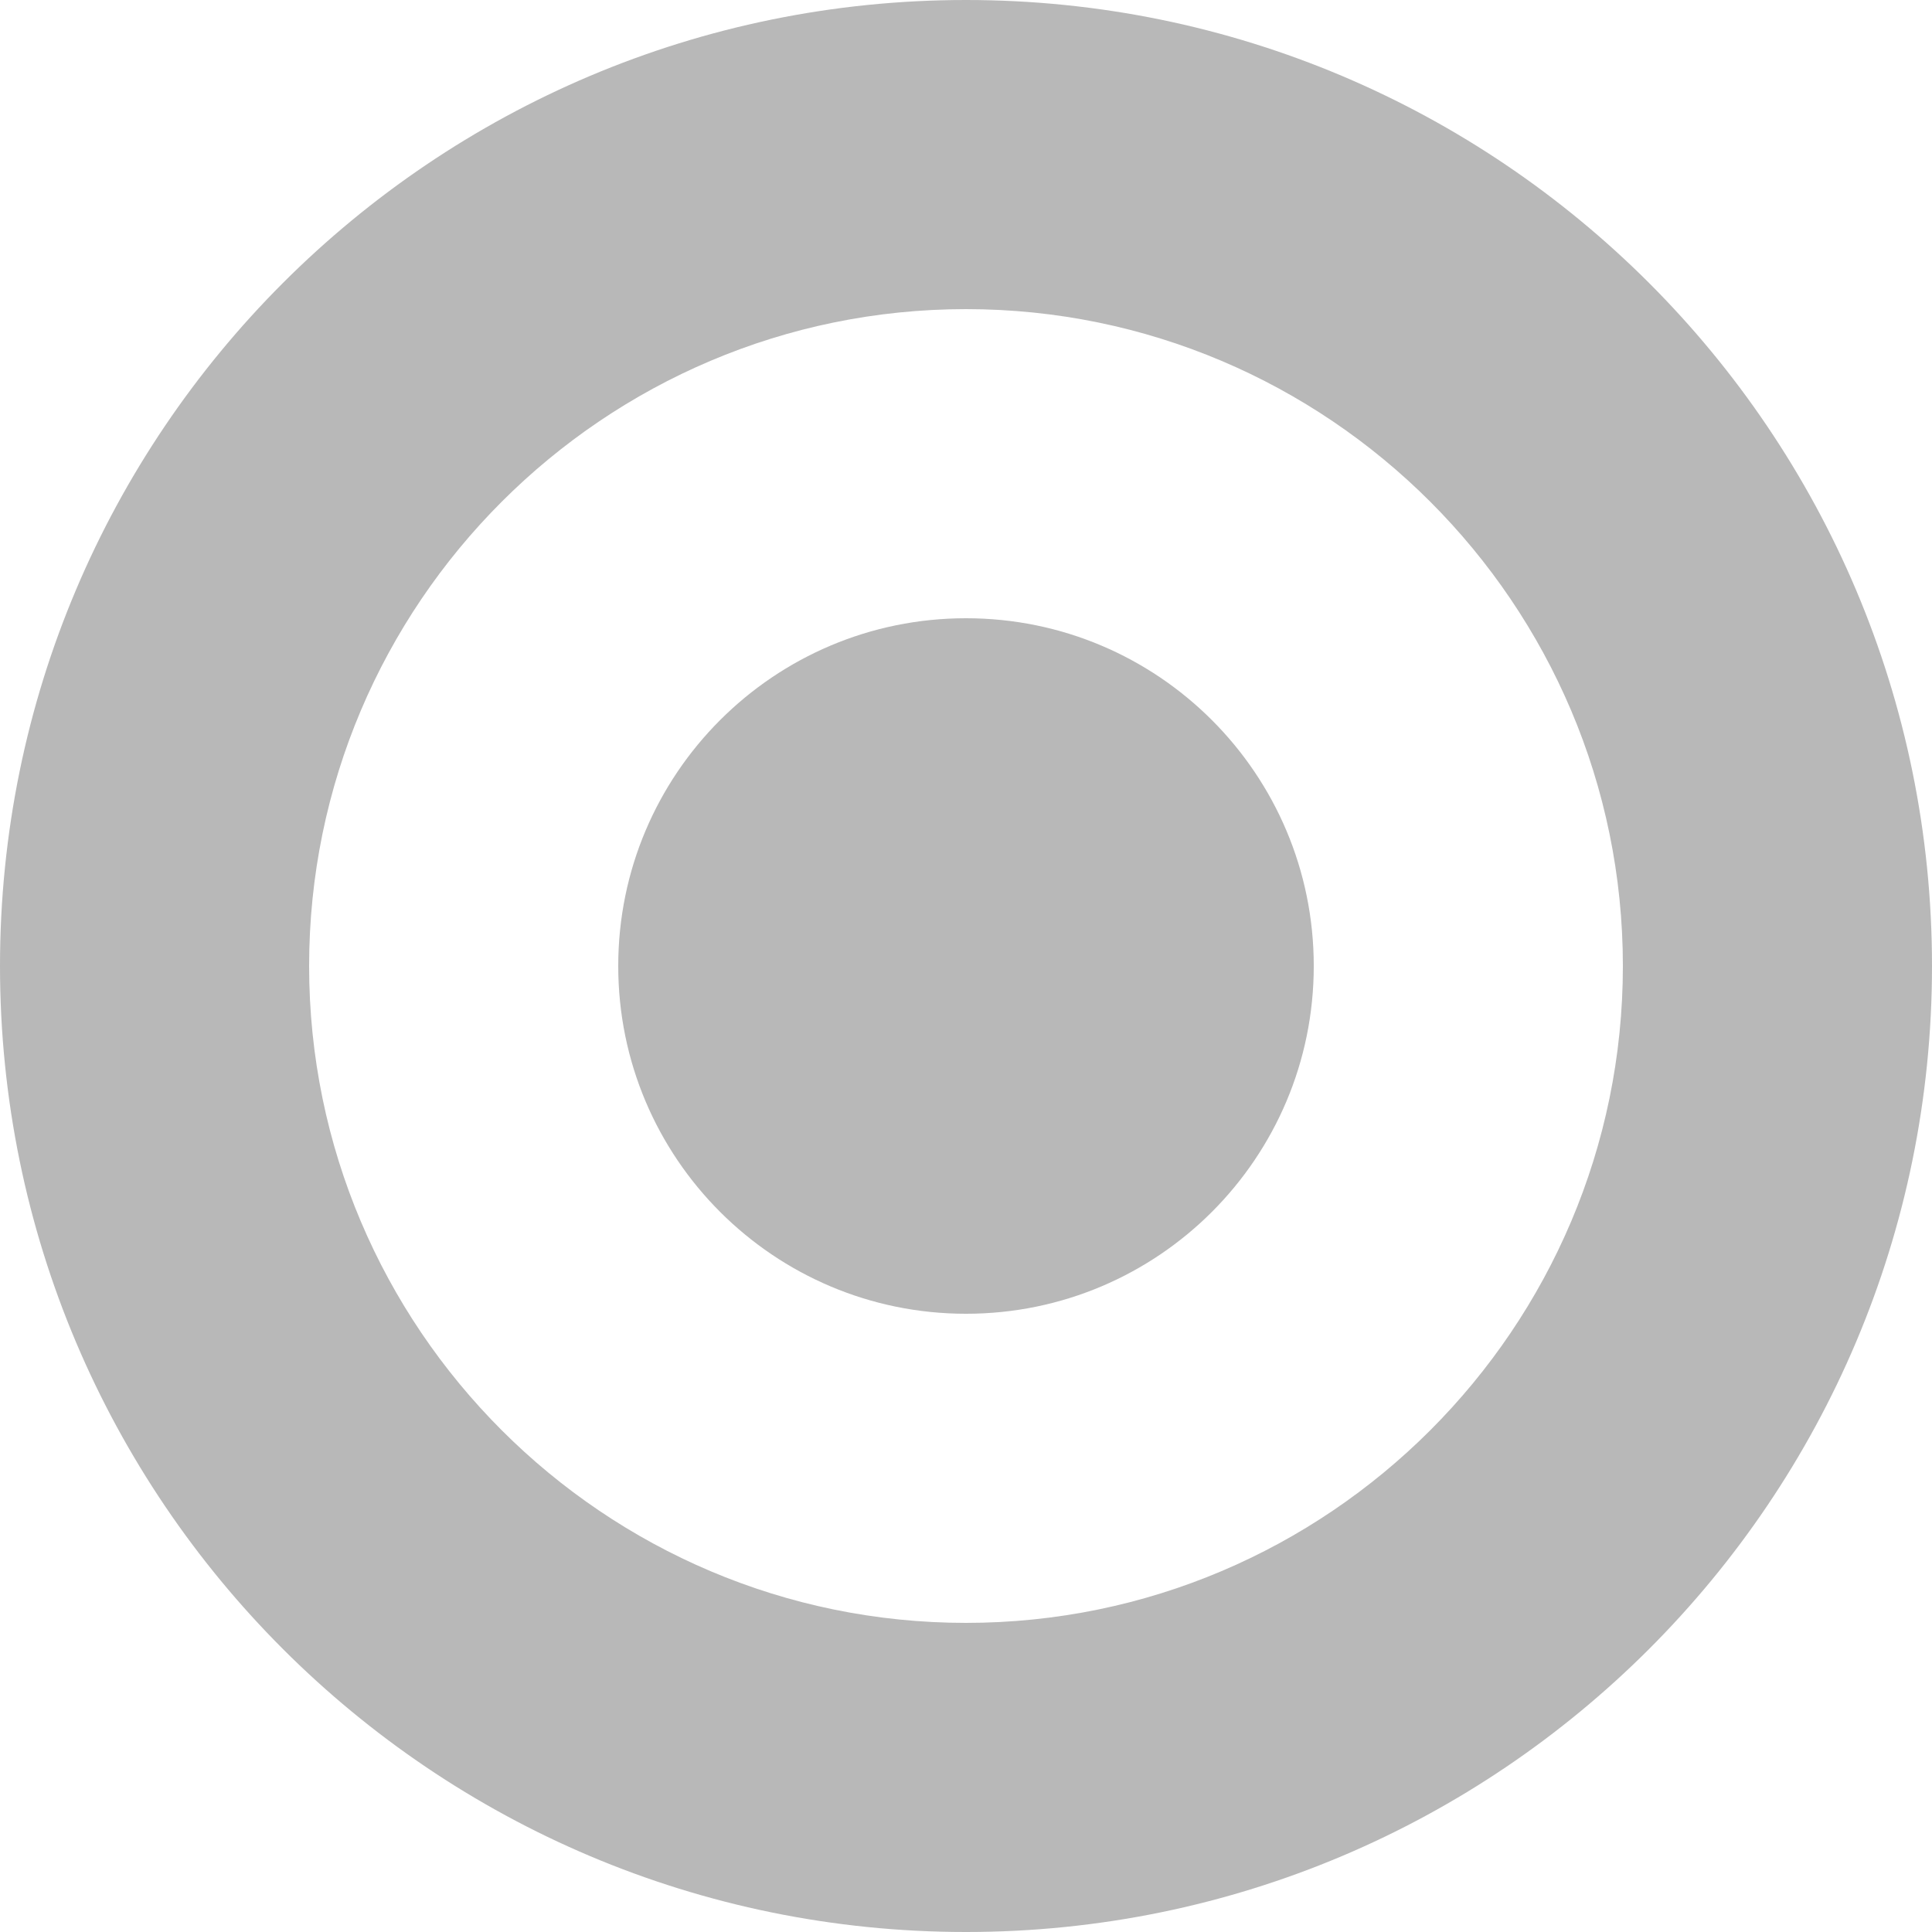
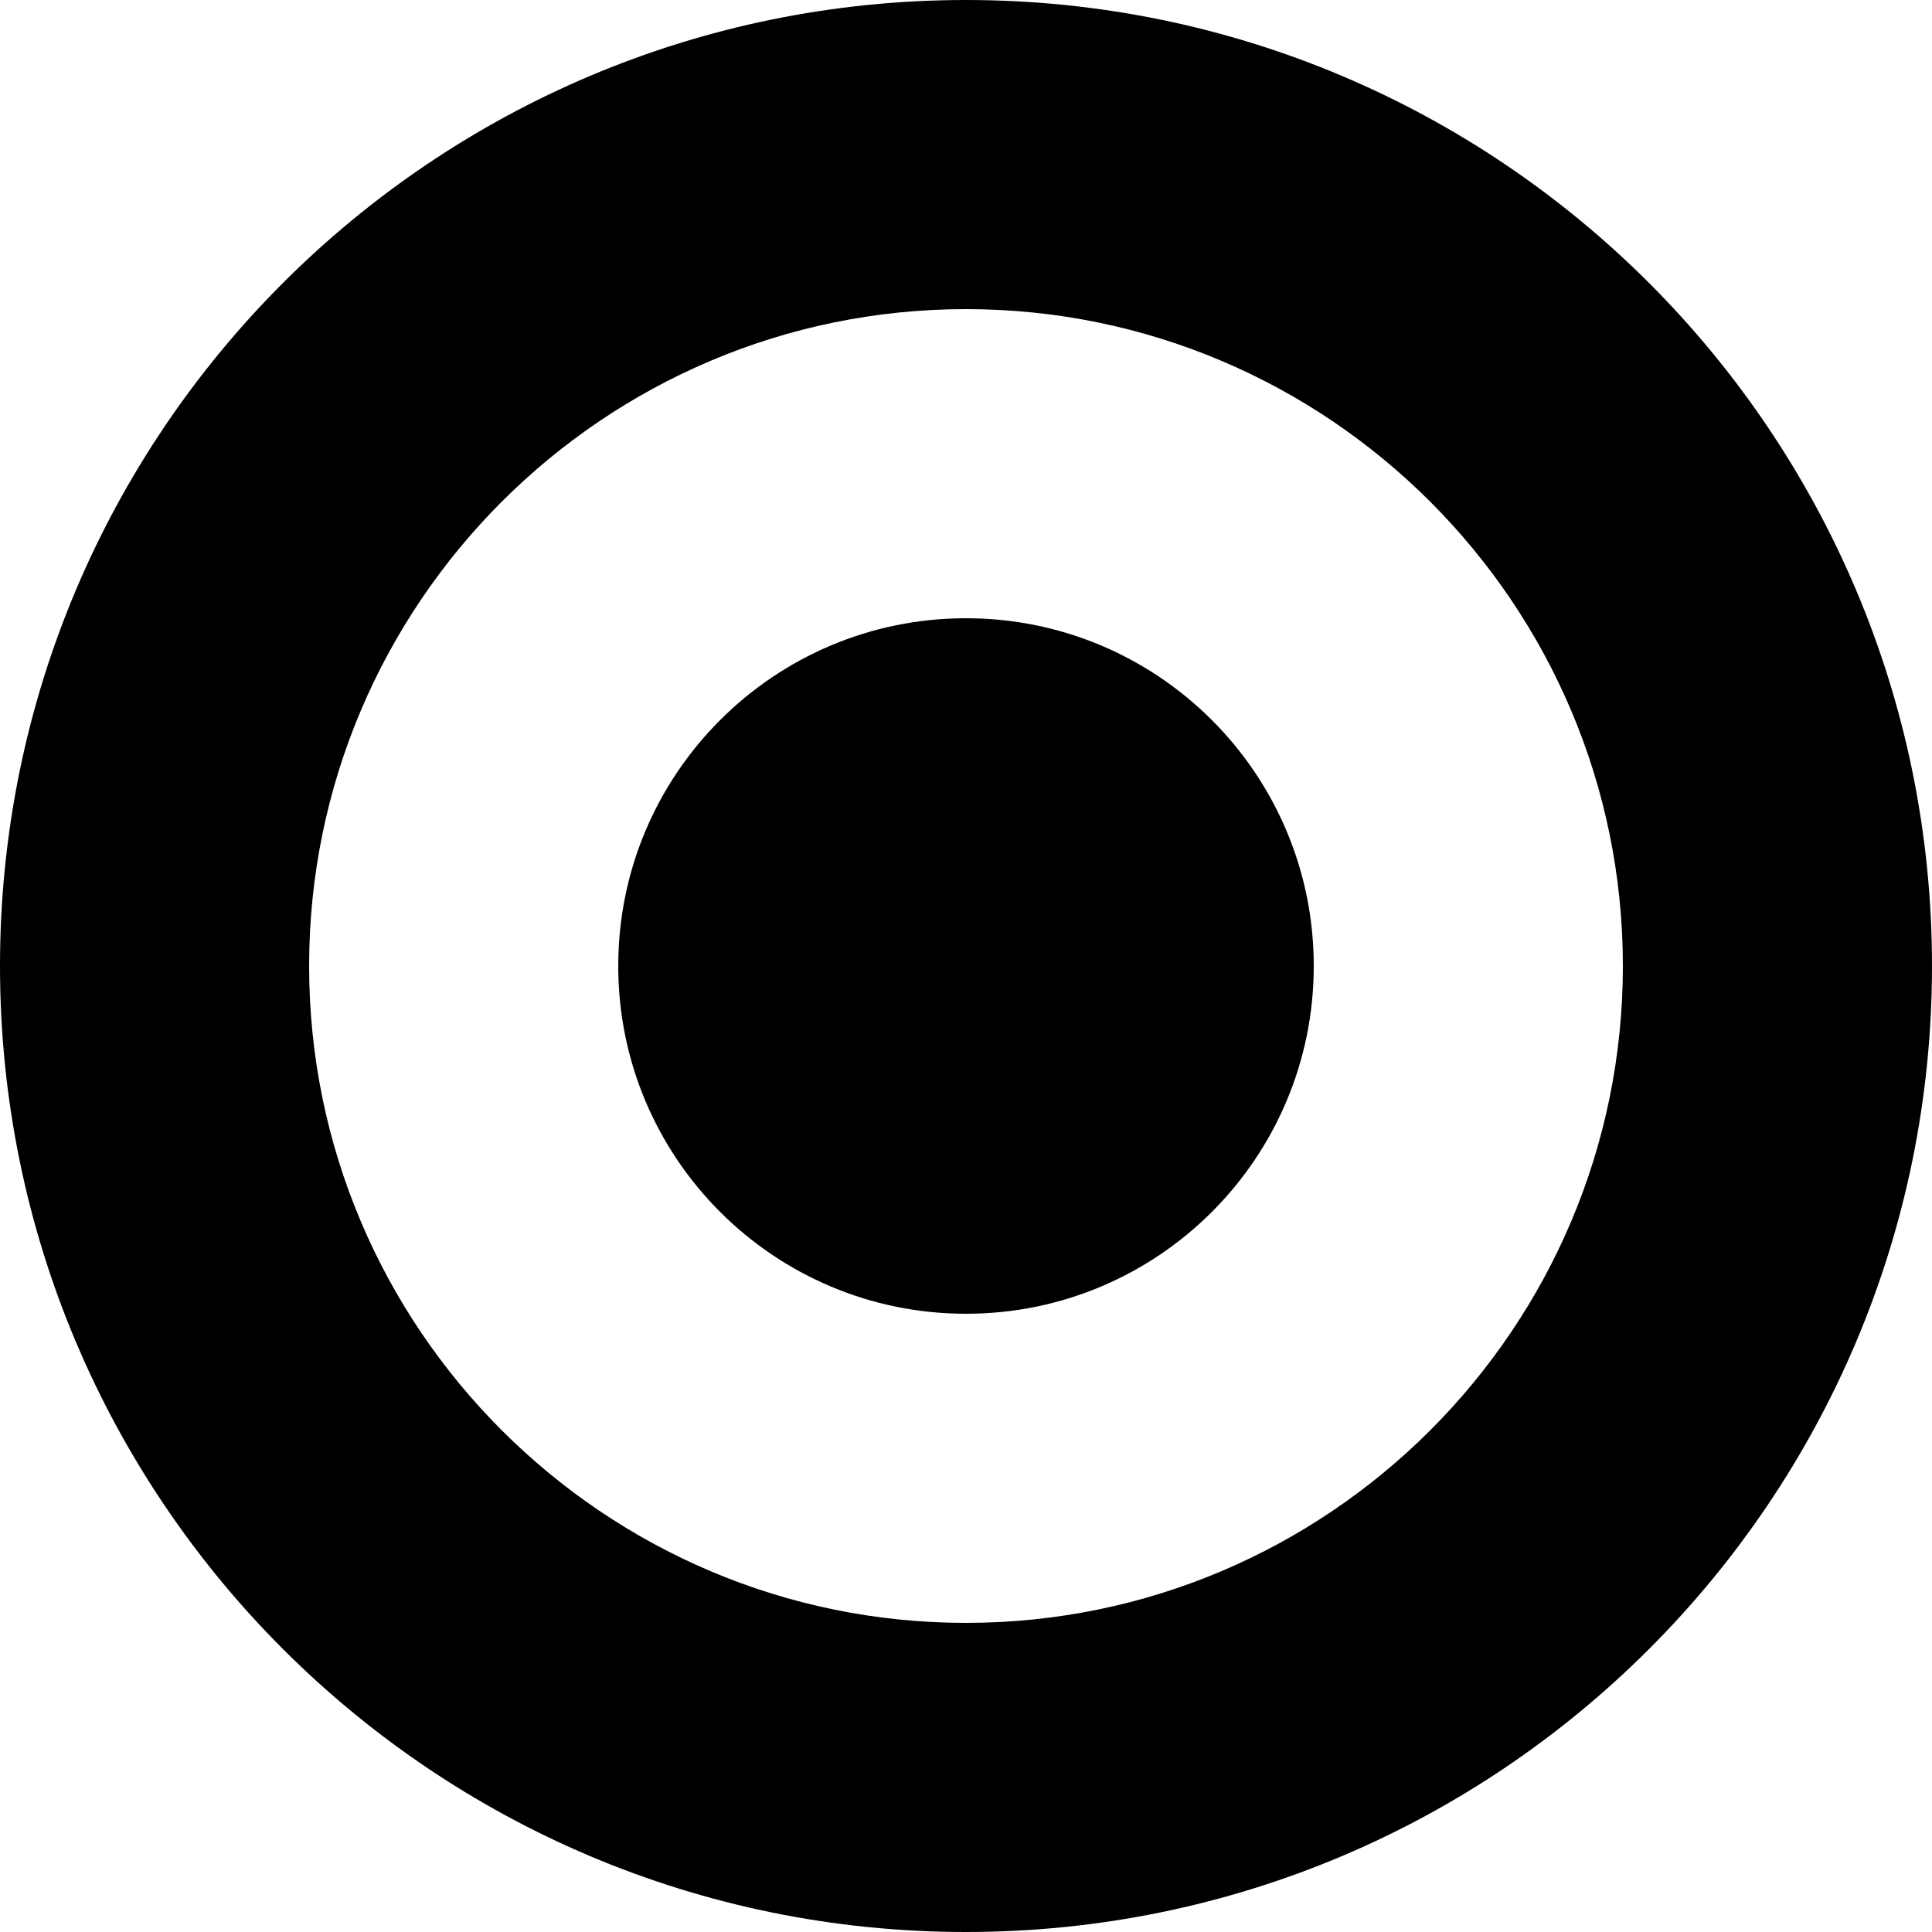
<svg xmlns="http://www.w3.org/2000/svg" width="25" height="25">
-   <path fill="#B8B8B8" d="M12.5 4c4.687 0 8.5 3.813 8.5 8.5 0 4.687-3.813 8.5-8.5 8.5C7.813 21 4 17.187 4 12.5 4 7.813 7.813 4 12.5 4m0-4C5.597 0 0 5.597 0 12.5S5.597 25 12.5 25 25 19.403 25 12.5 19.403 0 12.5 0z" />
-   <circle fill="#B8B8B8" cx="12.5" cy="12.5" r="4.5" />
+   <path d="M12.5 4c4.687 0 8.5 3.813 8.5 8.5 0 4.687-3.813 8.5-8.5 8.5C7.813 21 4 17.187 4 12.5 4 7.813 7.813 4 12.5 4m0-4C5.597 0 0 5.597 0 12.5S5.597 25 12.5 25 25 19.403 25 12.5 19.403 0 12.5 0z" />
+   <circle cx="12.5" cy="12.5" r="4.5" />
</svg>
